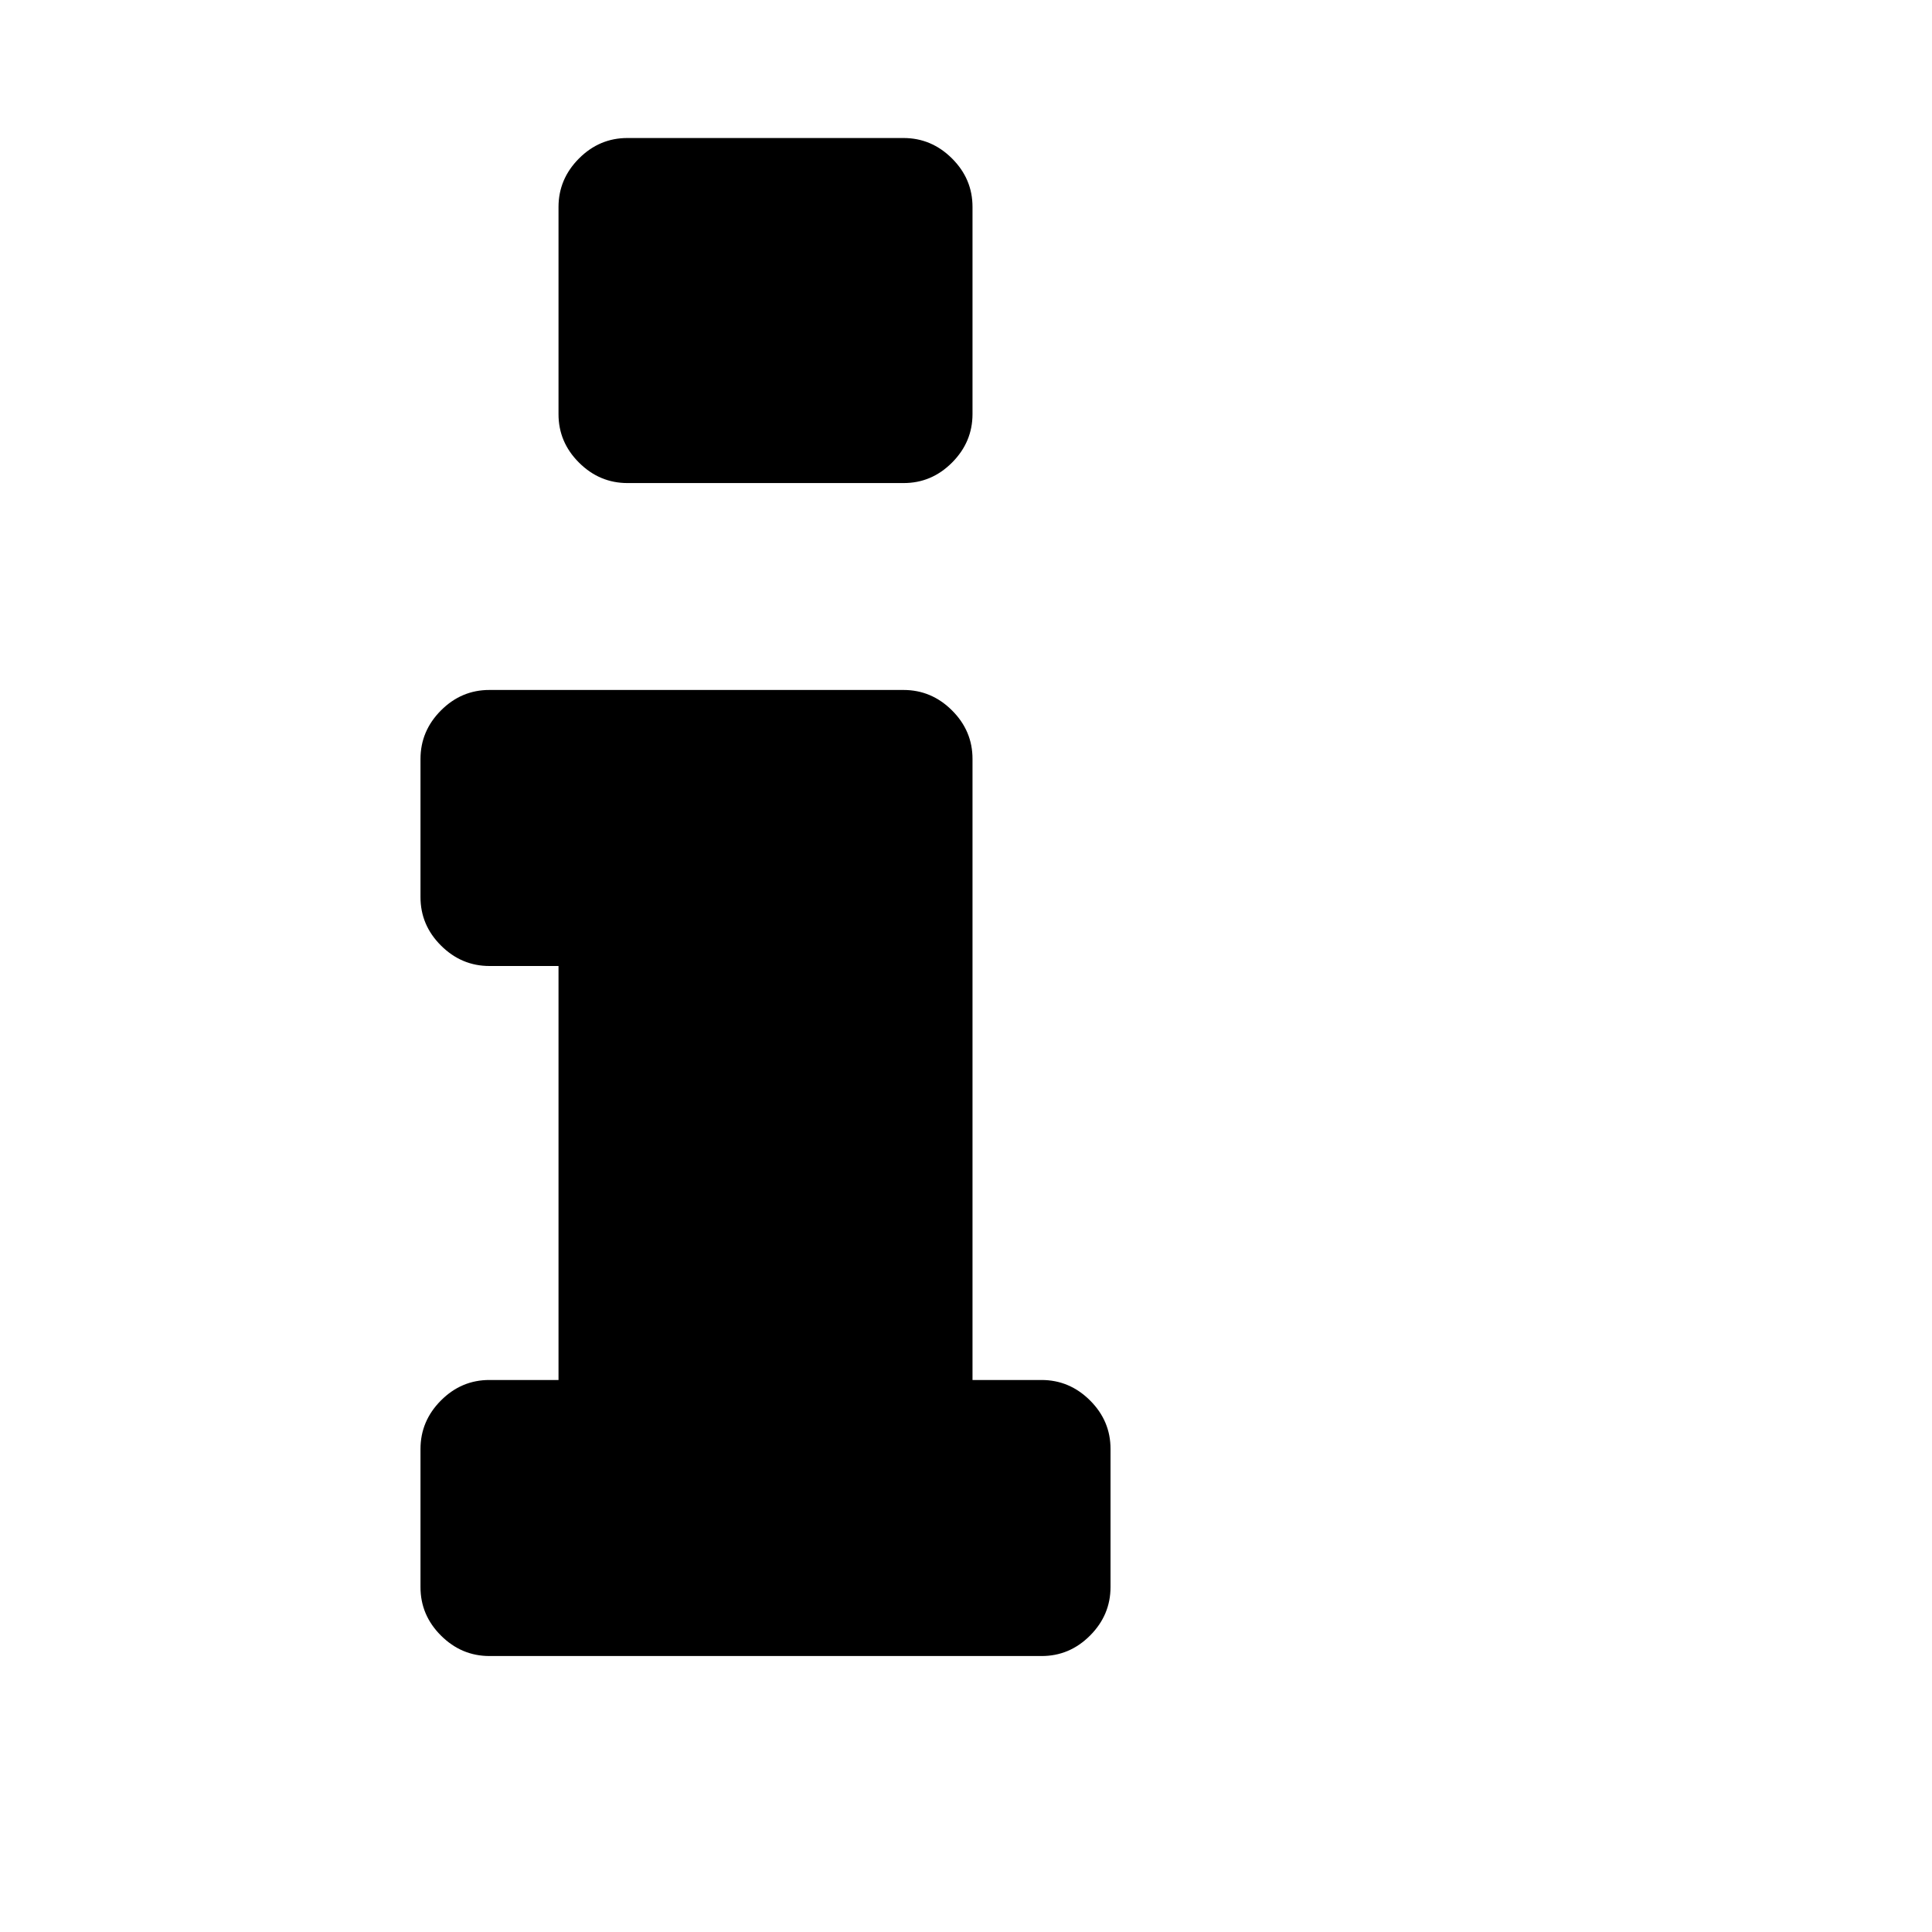
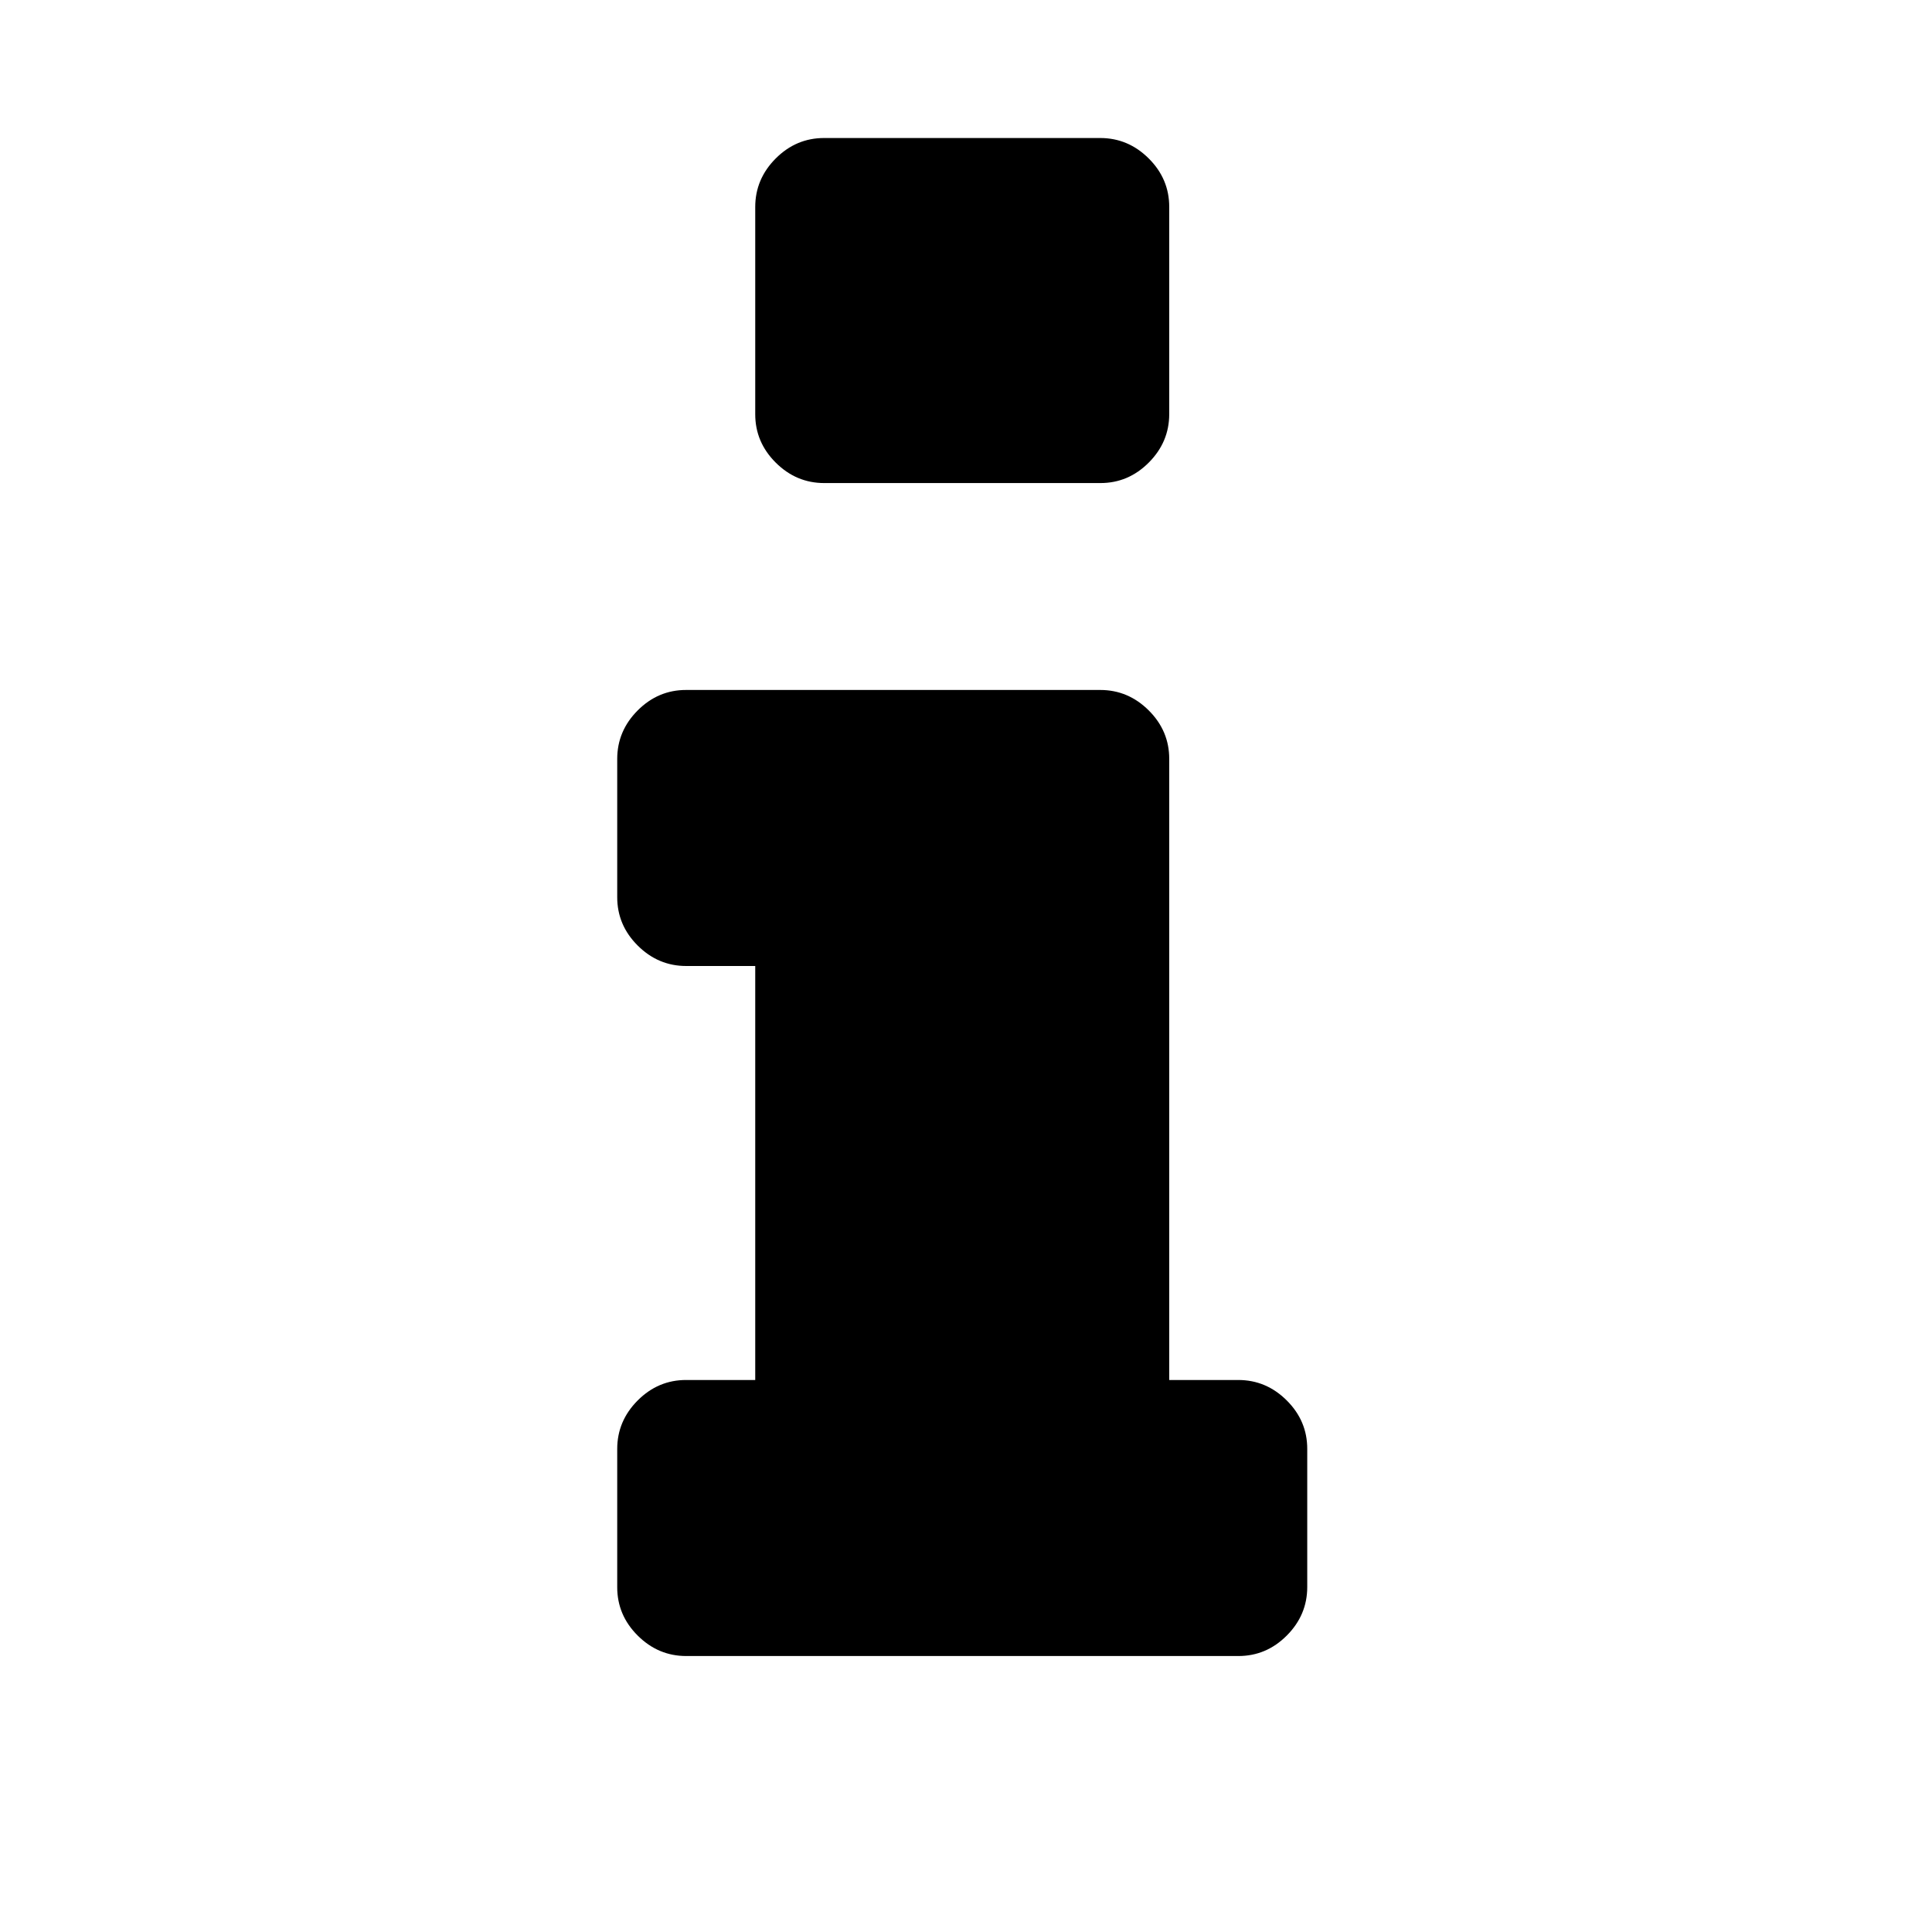
<svg xmlns="http://www.w3.org/2000/svg" t="1687779772549" class="icon" viewBox="0 0 1024 1024" version="1.1" p-id="12570" width="200" height="200">
-   <path d="M588.6 768l0 73.152q0 14.848-10.848 25.728t-25.728 10.848l-292.576 0q-14.848 0-25.728-10.848t-10.848-25.728l0-73.152q0-14.848 10.848-25.728t25.728-10.848l36.576 0 0-219.424-36.576 0q-14.848 0-25.728-10.848t-10.848-25.728l0-73.152q0-14.848 10.848-25.728t25.728-10.848l219.424 0q14.848 0 25.728 10.848t10.848 25.728l0 329.152 36.576 0q14.848 0 25.728 10.848t10.848 25.728zM515.448 109.728l0 109.728q0 14.848-10.848 25.728t-25.728 10.848l-146.272 0q-14.848 0-25.728-10.848t-10.848-25.728l0-109.728q0-14.848 10.848-25.728t25.728-10.848l146.272 0q14.848 0 25.728 10.848t10.848 25.728z" p-id="12571" />
+   <path d="M 692.866 768 L 692.866 841.152 C 692.866 851.051 689.25 859.627 682.018 866.88 C 674.786 874.133 666.21 877.749 656.29 877.728 L 363.714 877.728 C 353.815 877.728 345.239 874.112 337.986 866.88 C 330.732 859.648 327.116 851.072 327.138 841.152 L 327.138 768 C 327.138 758.101 330.754 749.525 337.986 742.272 C 345.218 735.019 353.794 731.403 363.714 731.424 L 400.29 731.424 L 400.29 512 L 363.714 512 C 353.815 512 345.239 508.384 337.986 501.152 C 330.732 493.92 327.116 485.344 327.138 475.424 L 327.138 402.272 C 327.138 392.373 330.754 383.797 337.986 376.544 C 345.218 369.291 353.794 365.675 363.714 365.696 L 583.138 365.696 C 593.036 365.696 601.612 369.312 608.866 376.544 C 616.119 383.776 619.735 392.352 619.714 402.272 L 619.714 731.424 L 656.29 731.424 C 666.188 731.424 674.764 735.04 682.018 742.272 C 689.271 749.504 692.887 758.08 692.866 768 Z M 619.714 109.728 L 619.714 219.456 C 619.714 229.355 616.098 237.931 608.866 245.184 C 601.634 252.437 593.058 256.053 583.138 256.032 L 436.866 256.032 C 426.967 256.032 418.391 252.416 411.138 245.184 C 403.884 237.952 400.268 229.376 400.29 219.456 L 400.29 109.728 C 400.29 99.829 403.906 91.253 411.138 84 C 418.37 76.747 426.946 73.131 436.866 73.152 L 583.138 73.152 C 593.036 73.152 601.612 76.768 608.866 84 C 616.119 91.232 619.735 99.808 619.714 109.728 Z" p-id="12571" />
</svg>
